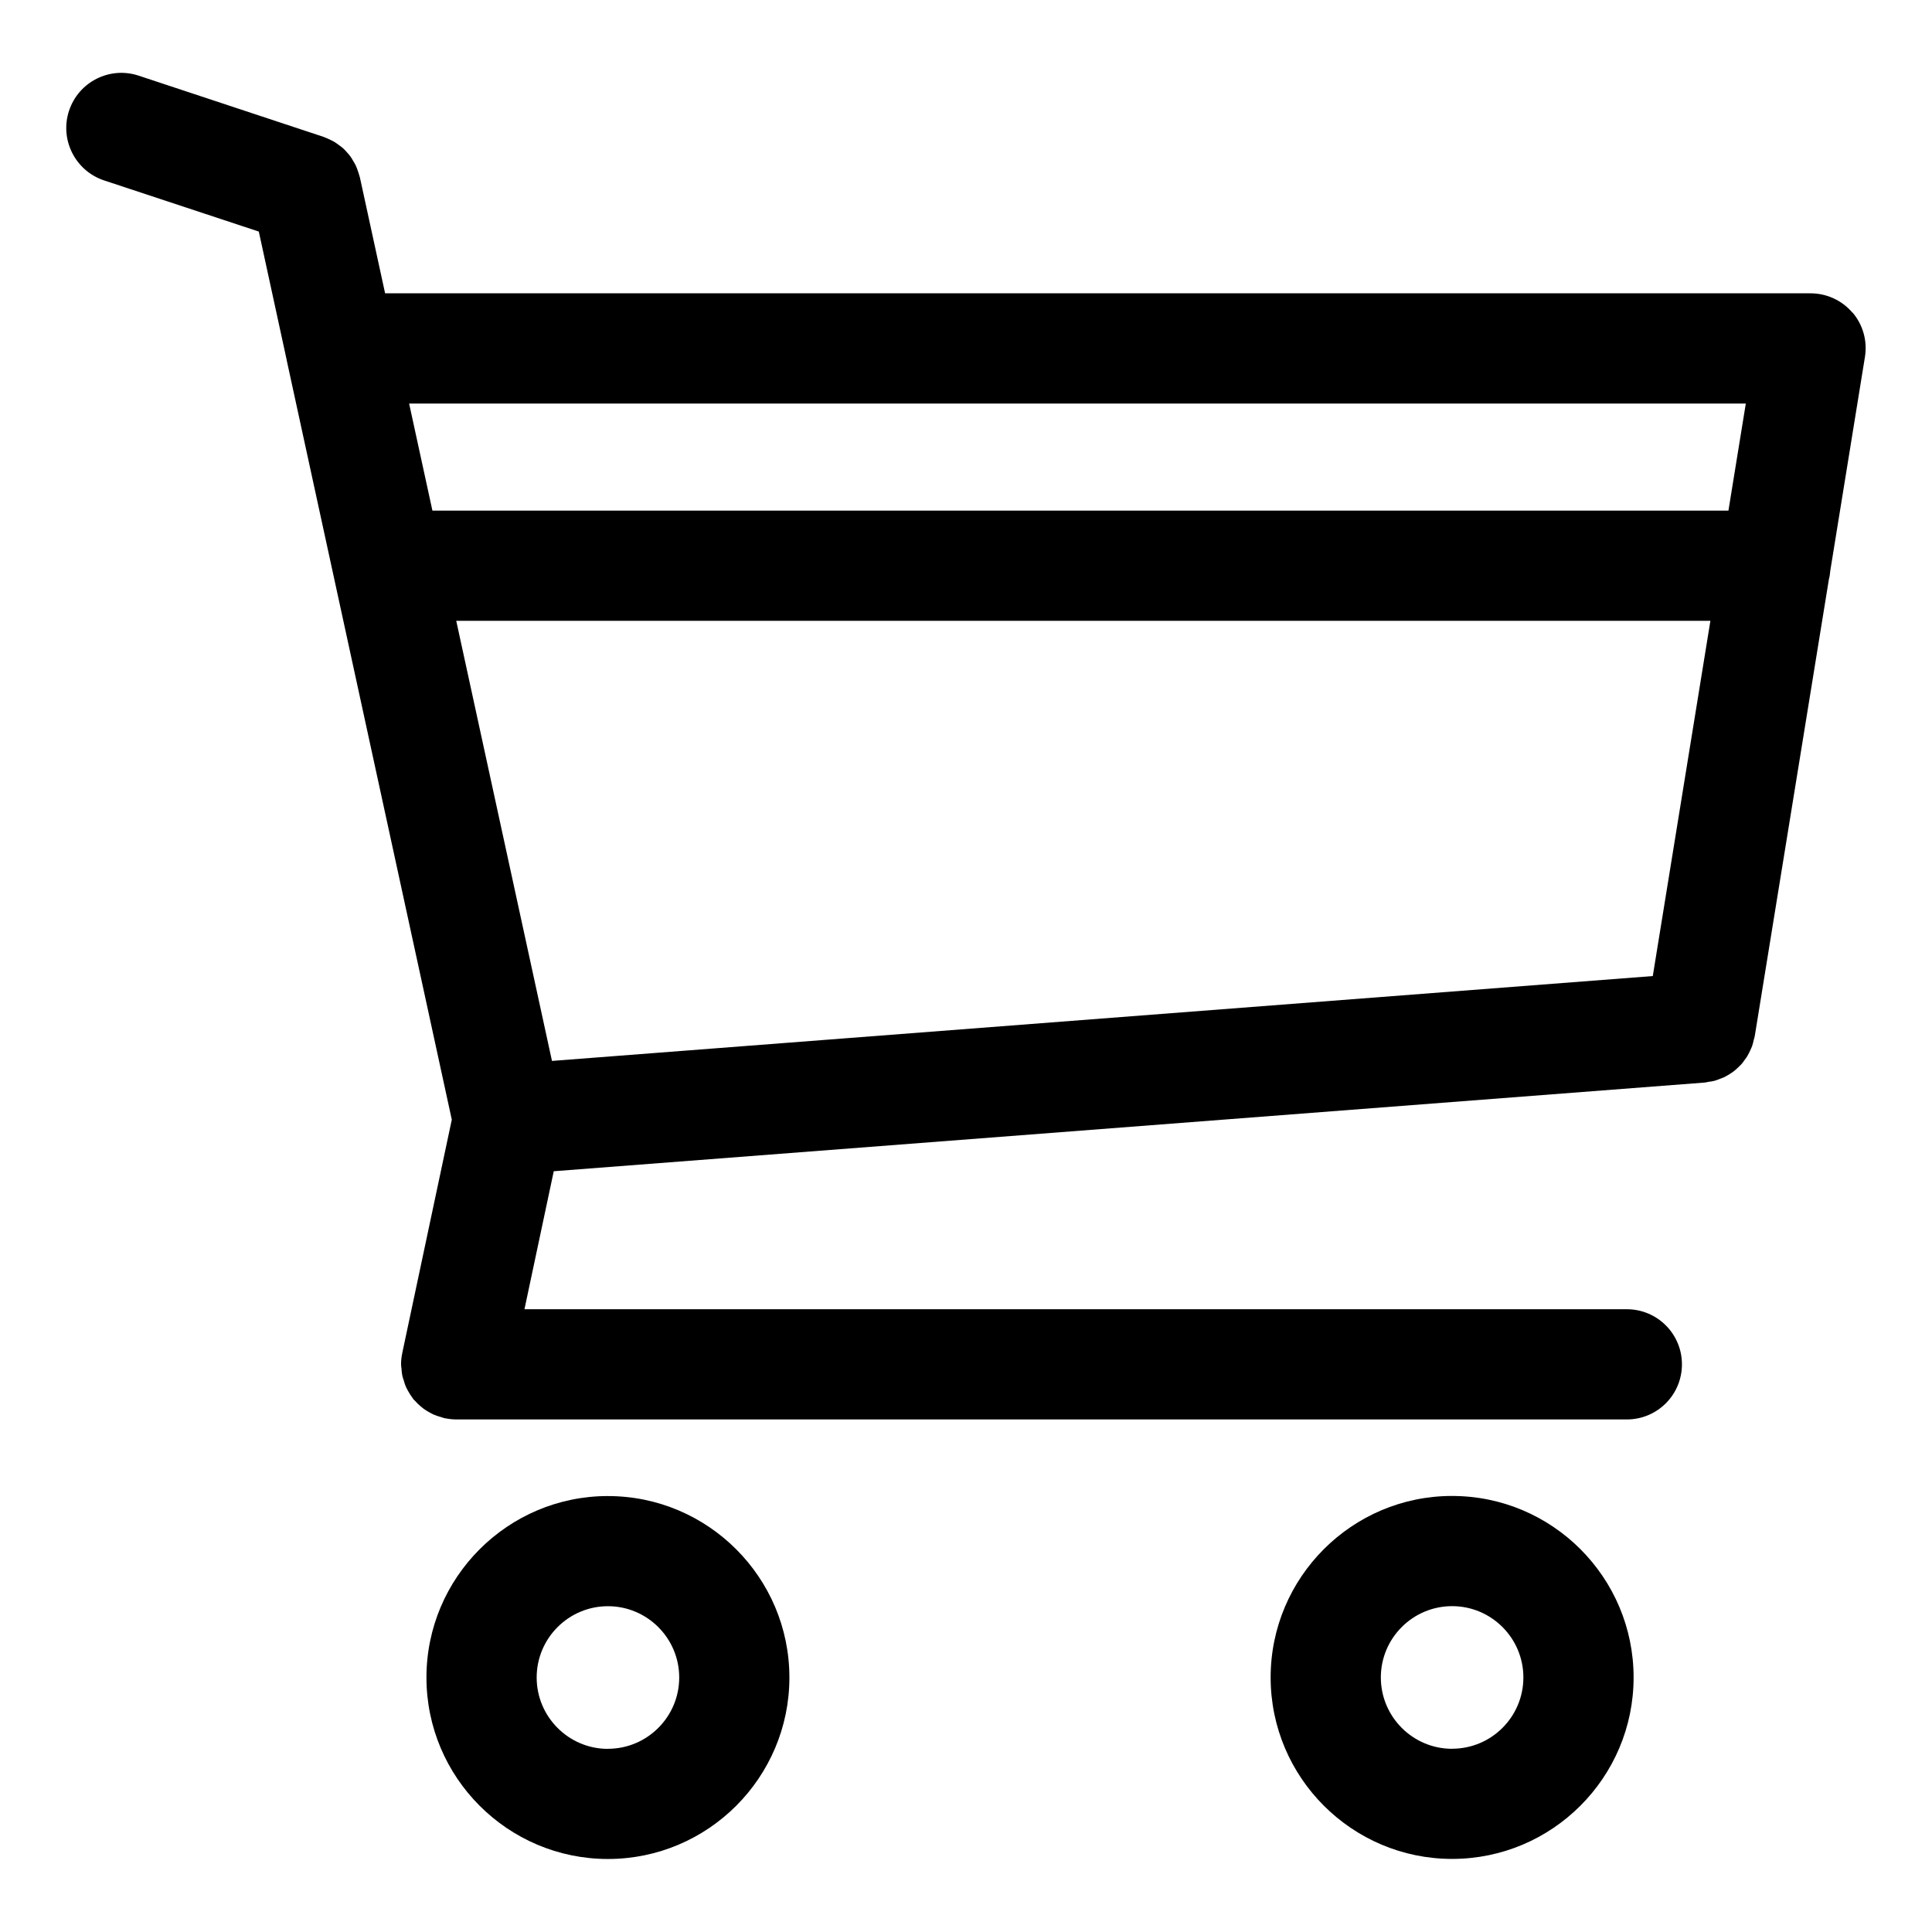
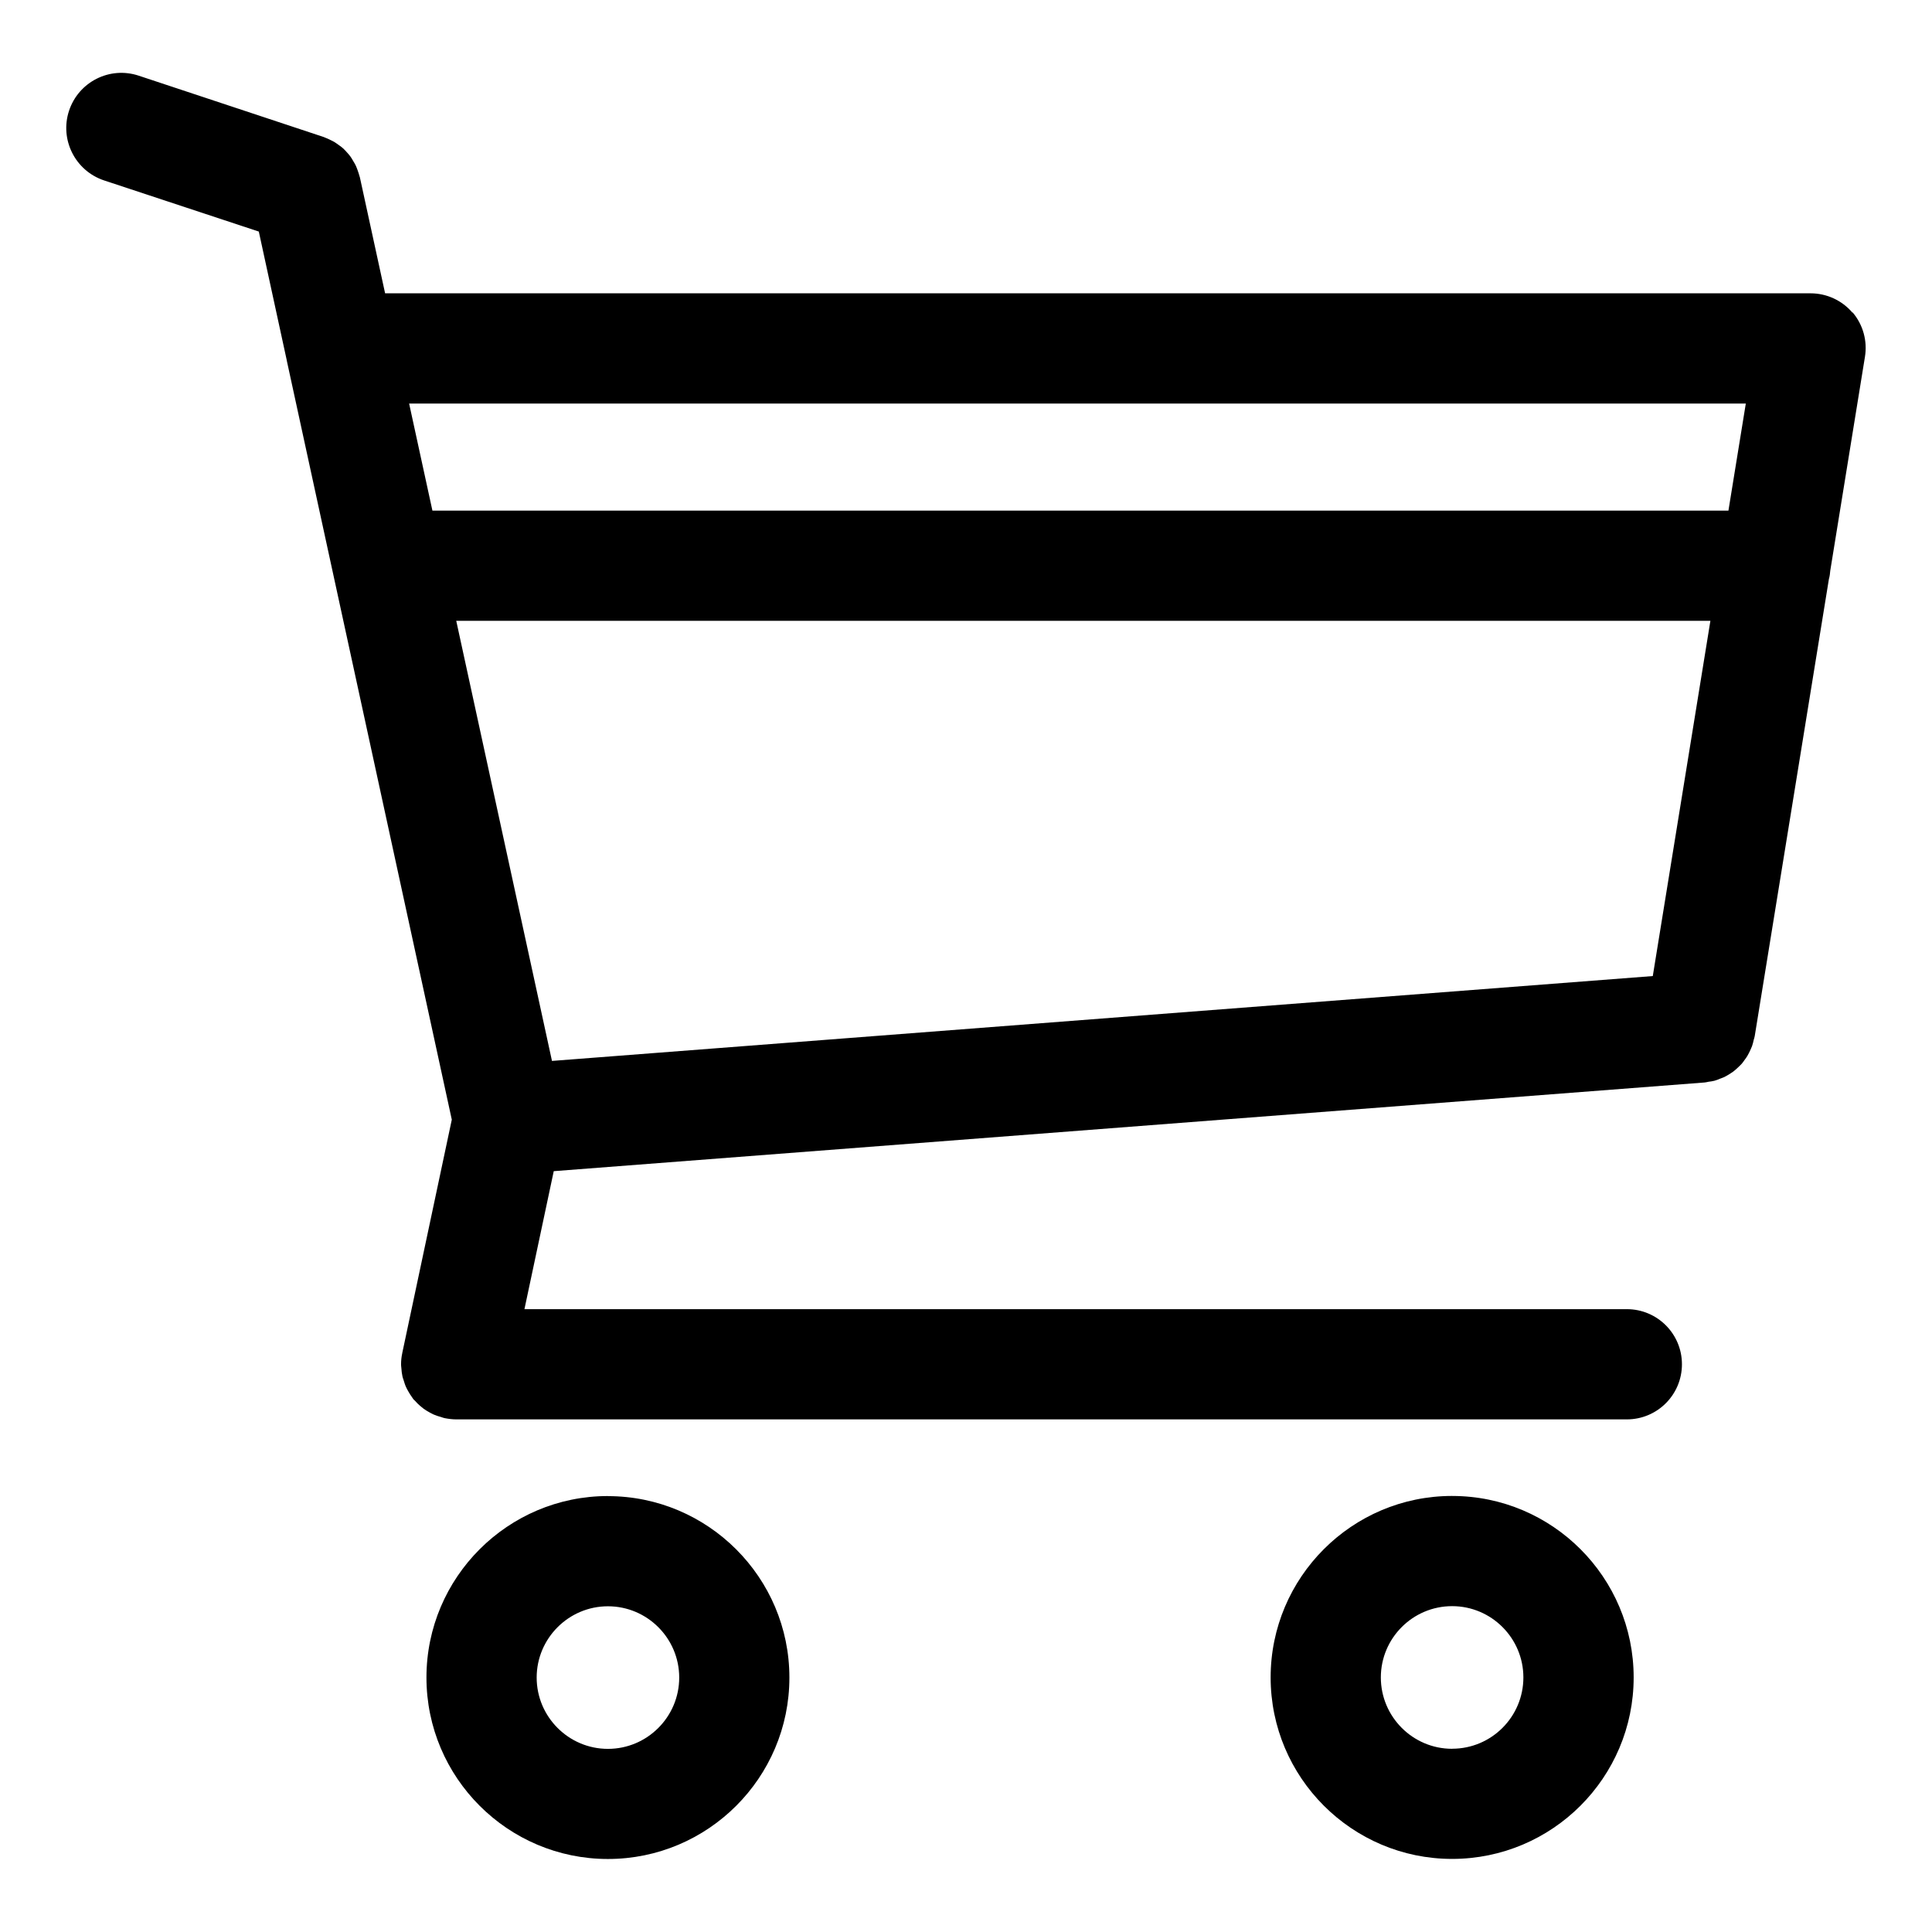
<svg xmlns="http://www.w3.org/2000/svg" viewBox="0 0 100 100" fill-rule="evenodd" clip-rule="evenodd" stroke-linejoin="round" stroke-miterlimit="1.414">
-   <path d="M31.466 77.435c-5.18 0-9.393 4.214-9.393 9.393 0 5.18 4.214 9.393 9.393 9.393 5.18 0 9.393-4.213 9.393-9.392 0-5.18-4.214-9.393-9.394-9.393zm0 13.086c-2.034 0-3.688-1.66-3.688-3.694s1.654-3.69 3.688-3.69c2.035 0 3.69 1.656 3.69 3.69 0 2.035-1.655 3.69-3.69 3.69v.005zM75.16 77.43c-5.18 0-9.392 4.215-9.392 9.394 0 5.18 4.214 9.393 9.393 9.393 5.184 0 9.394-4.213 9.394-9.393 0-5.18-4.21-9.393-9.393-9.393zm0 13.087c-2.034 0-3.688-1.658-3.688-3.693 0-2.034 1.654-3.69 3.69-3.69 2.034 0 3.688 1.656 3.688 3.69 0 2.035-1.65 3.69-3.69 3.69v.003zm20.726-74.33c-.54-.638-1.336-1.005-2.173-1.005h-73.78l-1.305-6c-.004-.027-.02-.052-.023-.076-.026-.103-.063-.198-.095-.295-.032-.083-.057-.166-.095-.243-.038-.085-.09-.163-.137-.243-.047-.08-.09-.16-.146-.234-.054-.076-.114-.14-.177-.21-.06-.066-.12-.136-.19-.2-.065-.056-.133-.11-.206-.16-.082-.057-.158-.12-.242-.17-.065-.04-.133-.072-.204-.106-.104-.05-.21-.103-.317-.14-.02-.006-.038-.02-.063-.025L7.18 3.917c-1.5-.498-3.11.318-3.606 1.813-.494 1.495.318 3.11 1.812 3.608l8.01 2.648 1.444 6.65v.01l2.438 11.217 6.107 28.09-2.563 12.074v.008c-.042.19-.063.384-.063.585v.025c0 .057.015.11.018.164.01.15.025.297.058.44.01.06.038.12.057.18.038.133.076.267.136.388.028.065.066.124.1.19.063.114.13.22.206.324.024.028.038.06.06.09.027.037.063.056.092.09.08.095.17.18.262.26.057.05.118.1.18.147.103.075.21.138.324.2.063.03.122.07.19.098.133.057.266.1.405.138.056.02.106.038.16.05.195.038.398.066.607.066h60.59c1.58 0 2.853-1.277 2.853-2.852 0-1.574-1.274-2.852-2.852-2.852H27.146l1.516-7.143 59.57-4.59c.068-.004.13-.025.197-.037.104-.013.208-.026.31-.053.102-.028.195-.065.284-.103.076-.028.152-.053.225-.087.105-.05.2-.114.297-.17.057-.04.114-.073.17-.115.09-.067.172-.145.258-.225.047-.05.1-.095.146-.144.077-.08.134-.17.2-.26.043-.06.09-.117.128-.186.057-.095.1-.19.145-.285.034-.077.068-.144.095-.218.038-.106.063-.217.087-.327.016-.06.038-.118.05-.184l3.84-23.66c.04-.14.058-.286.07-.432l1.794-11.067c.136-.822-.096-1.666-.64-2.303l-.004.01zM85.552 50.52L28.57 54.913l-4.955-22.78H88.53L85.548 50.52h.004zm3.91-24.09h-67.08l-1.206-5.543h69.187l-.9 5.544z" fill-rule="nonzero" />
+   <path d="M31.466 77.435c-5.18 0-9.393 4.214-9.393 9.393 0 5.18 4.214 9.393 9.393 9.393 5.18 0 9.393-4.21 9.393-9.39 0-5.18-4.217-9.392-9.397-9.392zm0 13.086c-2.034 0-3.688-1.66-3.688-3.69s1.654-3.69 3.688-3.69c2.035 0 3.69 1.655 3.69 3.69 0 2.034-1.655 3.69-3.69 3.69v.004zM75.16 77.43c-5.18 0-9.392 4.215-9.392 9.394 0 5.18 4.214 9.393 9.393 9.393 5.187 0 9.397-4.213 9.397-9.393 0-5.18-4.21-9.393-9.393-9.393zm0 13.087c-2.034 0-3.688-1.658-3.688-3.693 0-2.034 1.654-3.69 3.69-3.69 2.034 0 3.688 1.656 3.688 3.69 0 2.035-1.65 3.69-3.69 3.69v.003zm20.726-74.33c-.54-.638-1.336-1.005-2.173-1.005h-73.78l-1.305-6c-.004-.027-.02-.052-.023-.076-.026-.103-.063-.198-.095-.295-.032-.08-.057-.163-.095-.24-.038-.085-.09-.163-.137-.243-.047-.08-.09-.16-.146-.234-.054-.075-.114-.14-.177-.21-.06-.065-.12-.135-.19-.2-.065-.055-.133-.11-.206-.16-.085-.056-.16-.12-.245-.17-.065-.04-.133-.07-.204-.105-.103-.05-.21-.103-.316-.14-.02-.006-.038-.02-.063-.025L7.18 3.917c-1.5-.498-3.11.318-3.606 1.813-.494 1.495.318 3.11 1.812 3.608l8.01 2.648 1.444 6.65v.01l2.438 11.217 6.107 28.09-2.563 12.074v.008c-.042.19-.063.384-.063.585v.025c0 .057.012.11.015.164.01.15.025.294.058.44.01.06.038.12.057.18.04.13.077.264.137.385.028.065.066.124.1.19.063.114.13.22.206.324.024.03.038.06.06.09.027.037.063.056.092.09.08.095.17.18.262.26.057.05.118.1.18.147.103.075.21.138.324.2.065.03.124.07.19.098.135.057.268.1.407.138.056.02.106.038.16.05.195.038.398.066.607.066h60.59c1.58 0 2.853-1.278 2.853-2.853 0-1.574-1.274-2.852-2.852-2.852h-57.06l1.517-7.143 59.57-4.59c.07-.004.13-.025.198-.037.103-.013.207-.026.31-.053.1-.028.194-.065.283-.103.077-.03.153-.054.226-.088.104-.05.2-.114.296-.17.057-.04.114-.073.17-.115.09-.067.172-.145.258-.225.048-.05.1-.095.147-.144.077-.08.134-.17.2-.26.043-.06.09-.12.128-.188.057-.095.1-.19.145-.285.033-.077.067-.144.094-.218.038-.107.063-.218.087-.328.017-.06.04-.12.05-.185l3.84-23.66c.04-.14.06-.287.07-.433l1.795-11.067c.135-.822-.097-1.666-.64-2.303l-.005.01zM85.552 50.52L28.57 54.913l-4.955-22.78H88.53L85.548 50.52h.004zm3.91-24.09h-67.08l-1.206-5.543h69.187l-.9 5.544z" fill-rule="nonzero" />
</svg>
